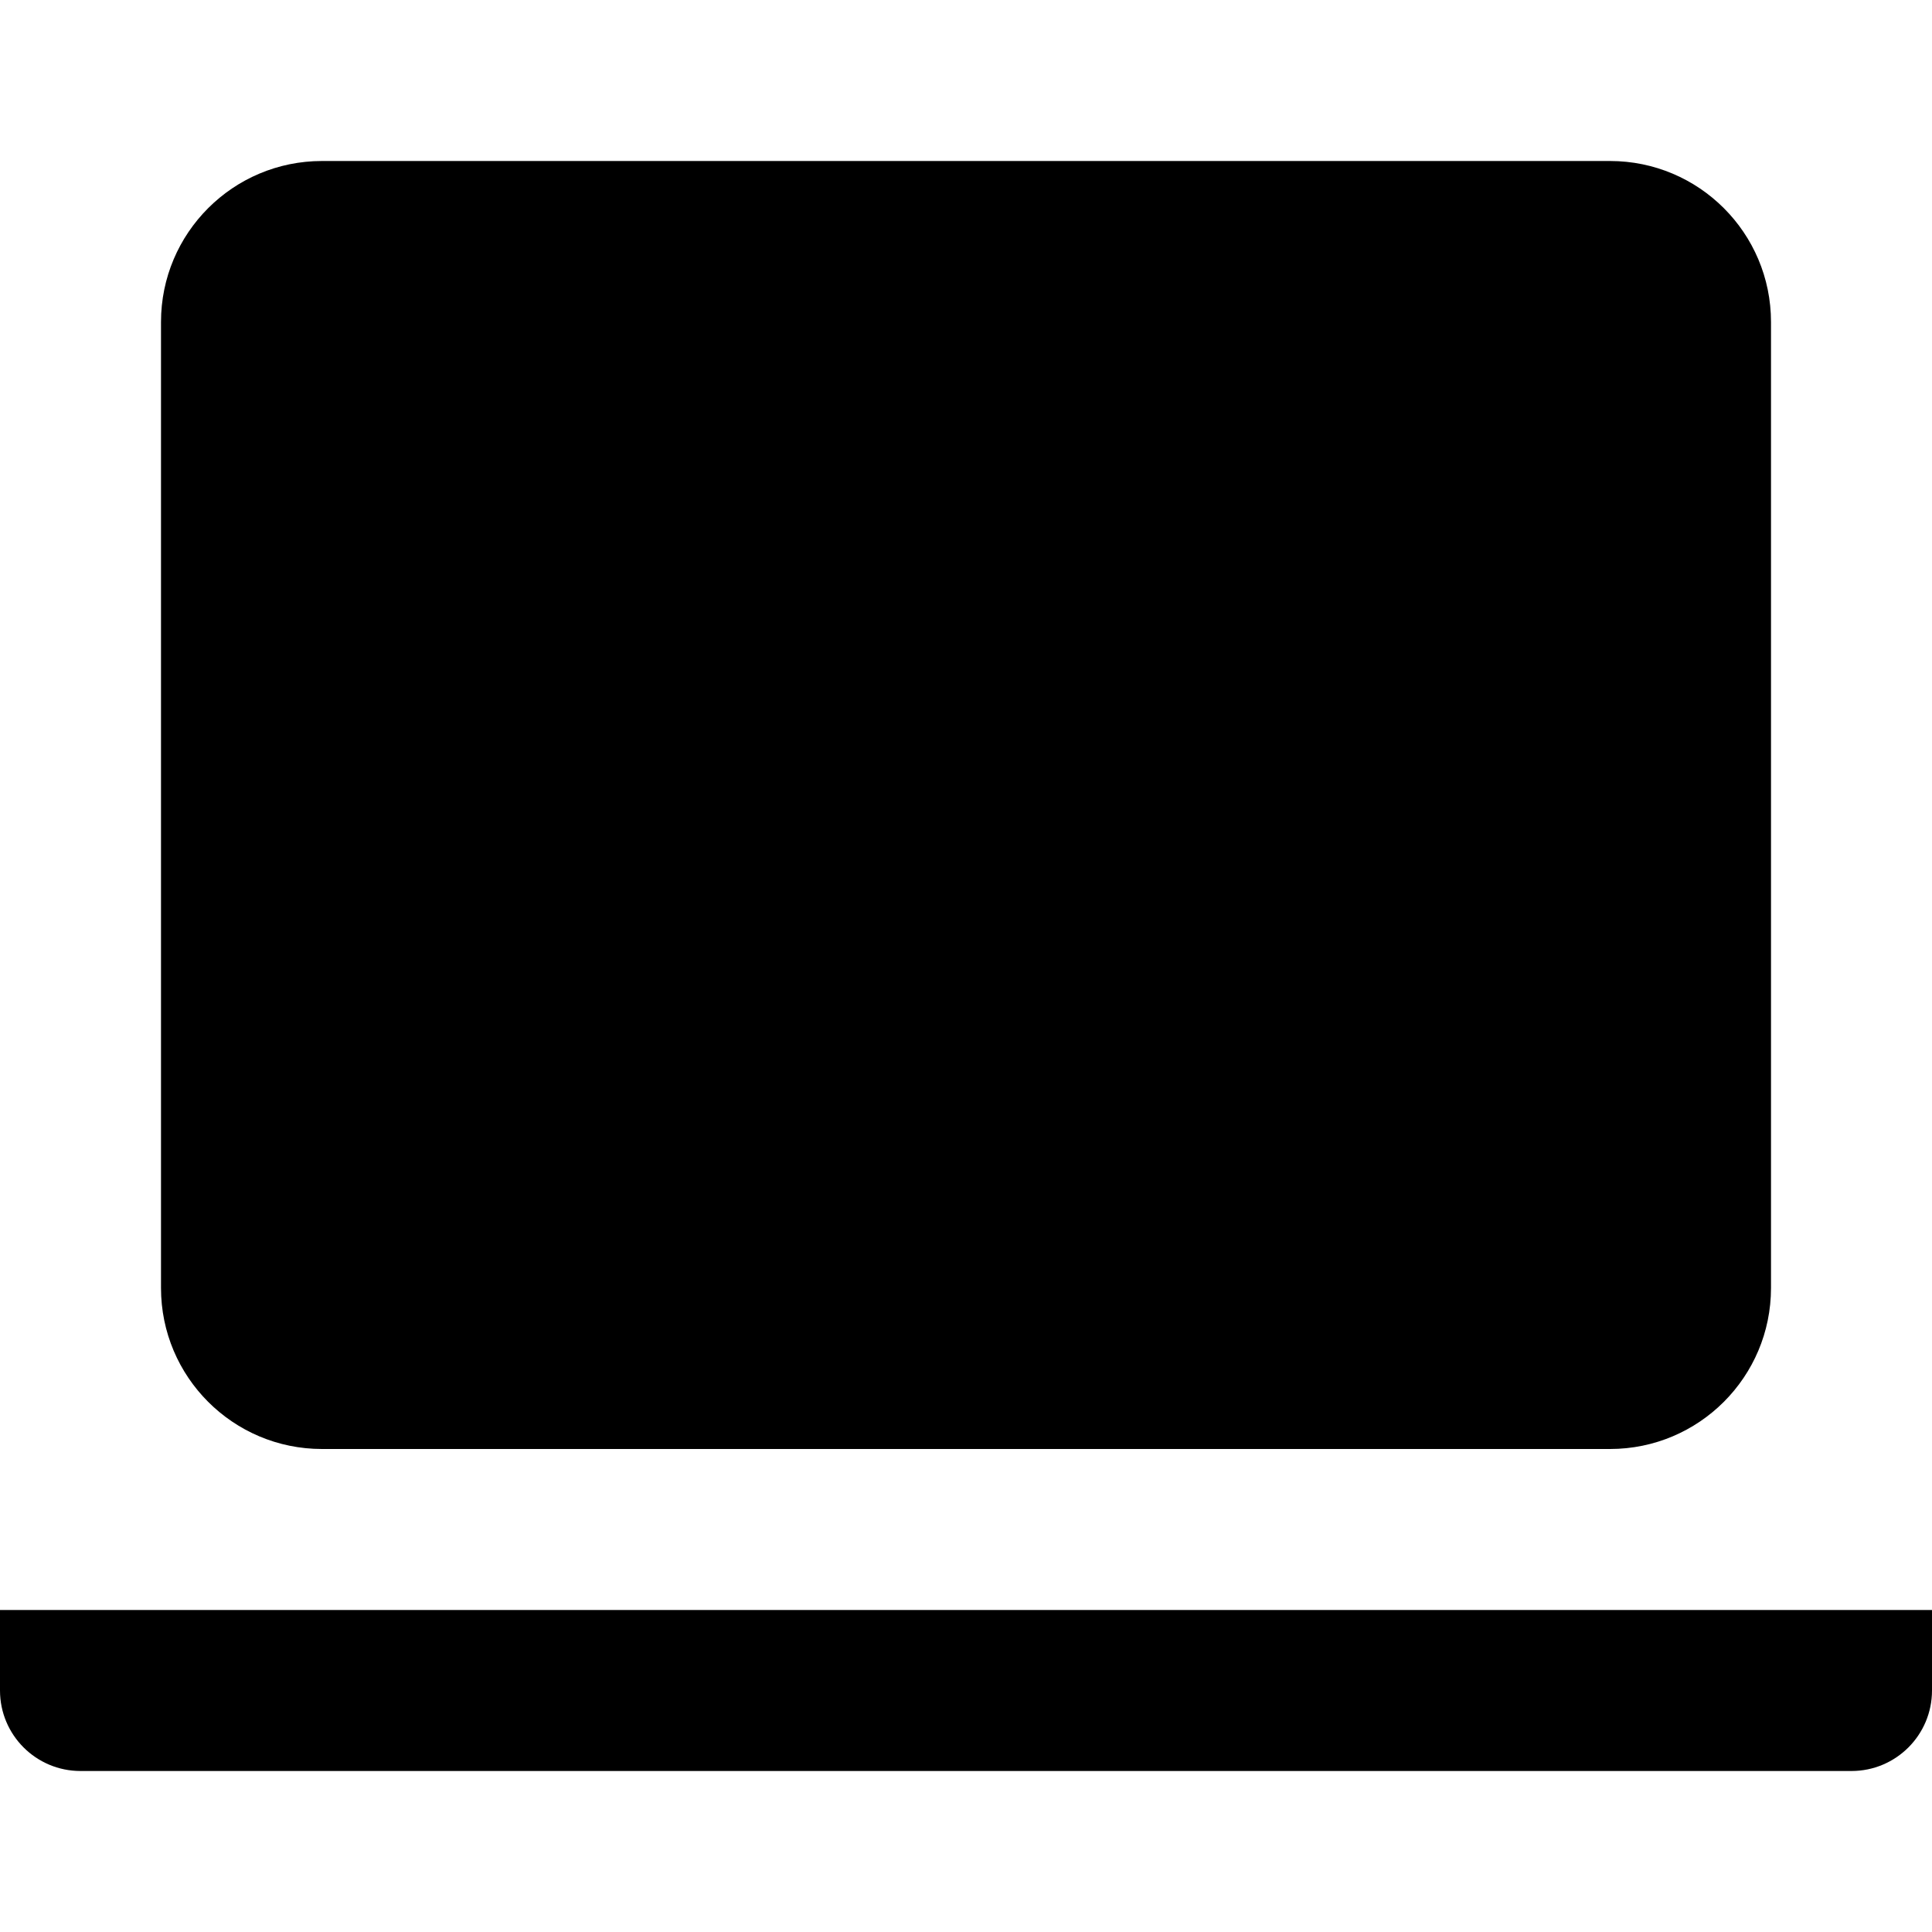
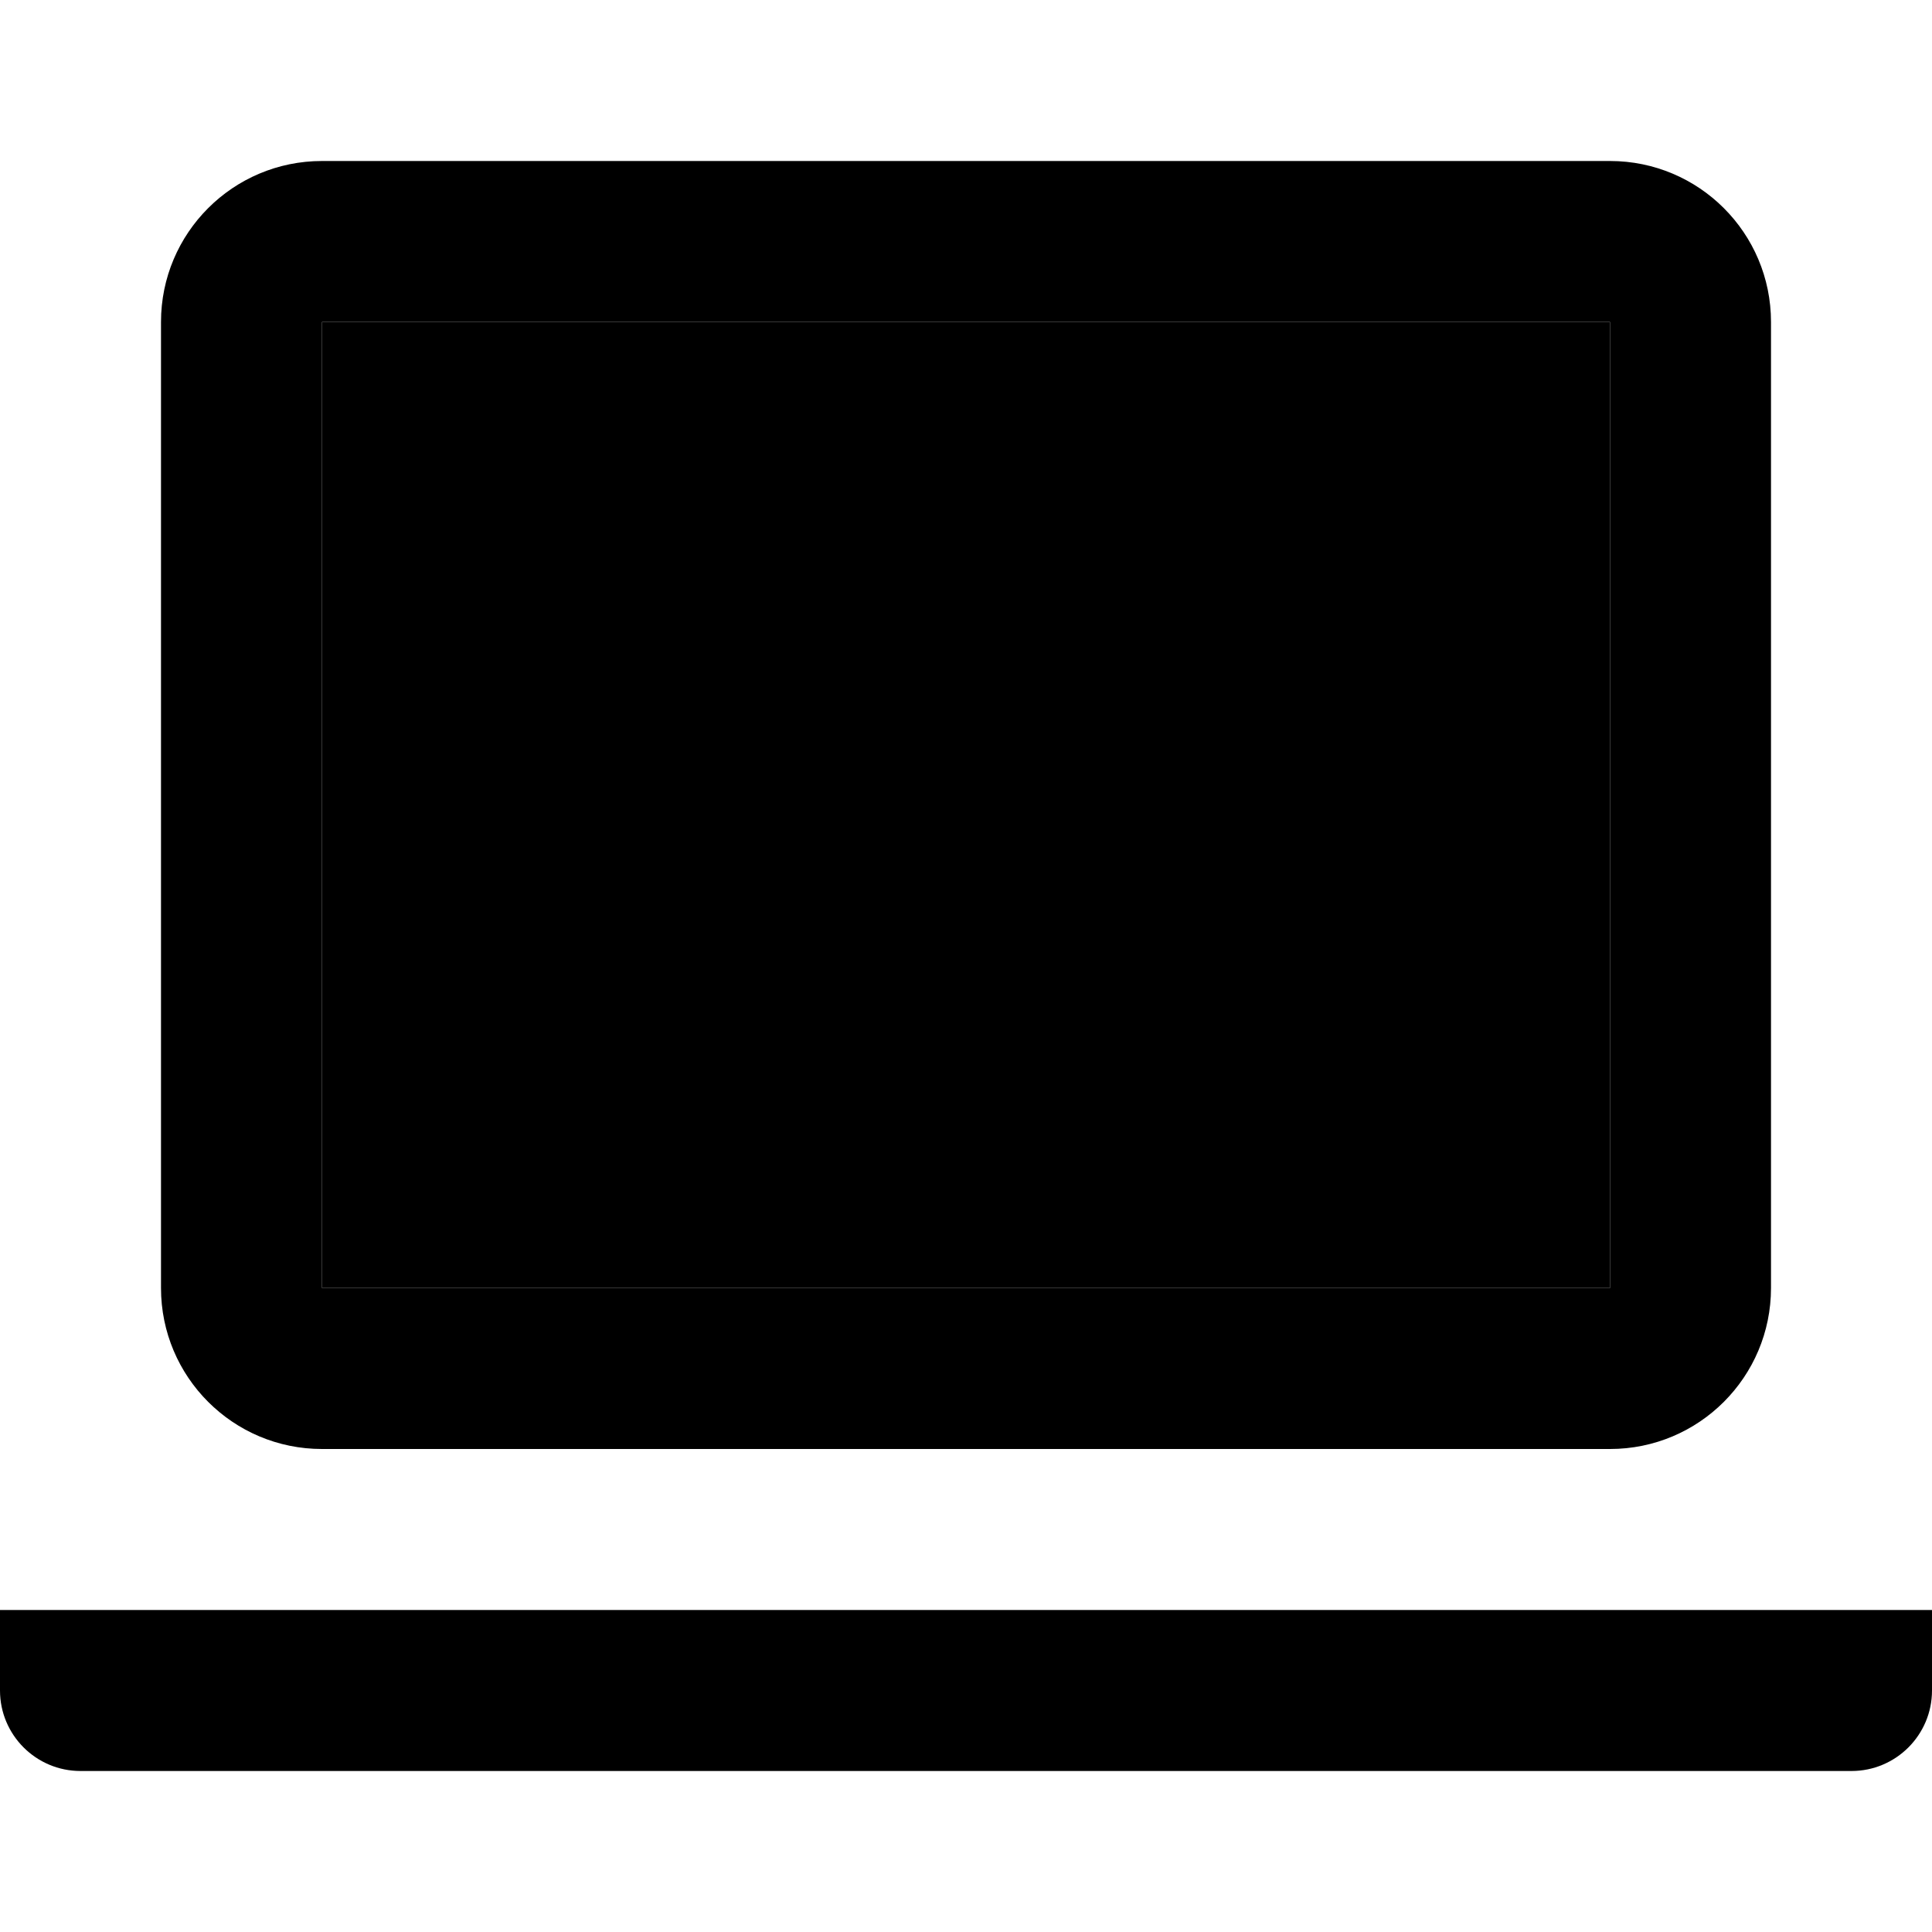
- <svg xmlns="http://www.w3.org/2000/svg" width="24" height="24">
-   <path id="outline" d="M0 20h24v1a1 1 0 01-1 1H1a1 1 0 01-1-1v-1z" />
-   <path id="outline" fill-rule="nonzero" d="M20 2H4a2 2 0 00-2 2v12a2 2 0 002 2h16a2 2 0 002-2V4a2 2 0 00-2-2z" />
-   <path id="fill" fill-rule="nonzero" d="M4 4h16v12H4z" />
+ <svg xmlns="http://www.w3.org/2000/svg" width="24" height="24" viewBox="0 0 24 24">
+   <path id="outline" d="M0,20 L24,20 L24,21 C24,21.552 23.552,22 23,22 L1,22 C0.448,22 0,21.552 0,21 L0,20 Z" />
+   <path id="outline" fill-rule="nonzero" d="M20,2 C21.105,2 22,2.895 22,4 L22,4 L22,16 C22,17.105 21.105,18 20,18 L20,18 L4,18 C2.895,18 2,17.105 2,16 L2,16 L2,4 C2,2.895 2.895,2 4,2 L4,2 Z M20,4 L4,4 L4,16 L20,16 L20,4 Z" />
+   <polygon id="fill" fill-rule="nonzero" points="4 4 20 4 20 16 4 16" />
</svg>
